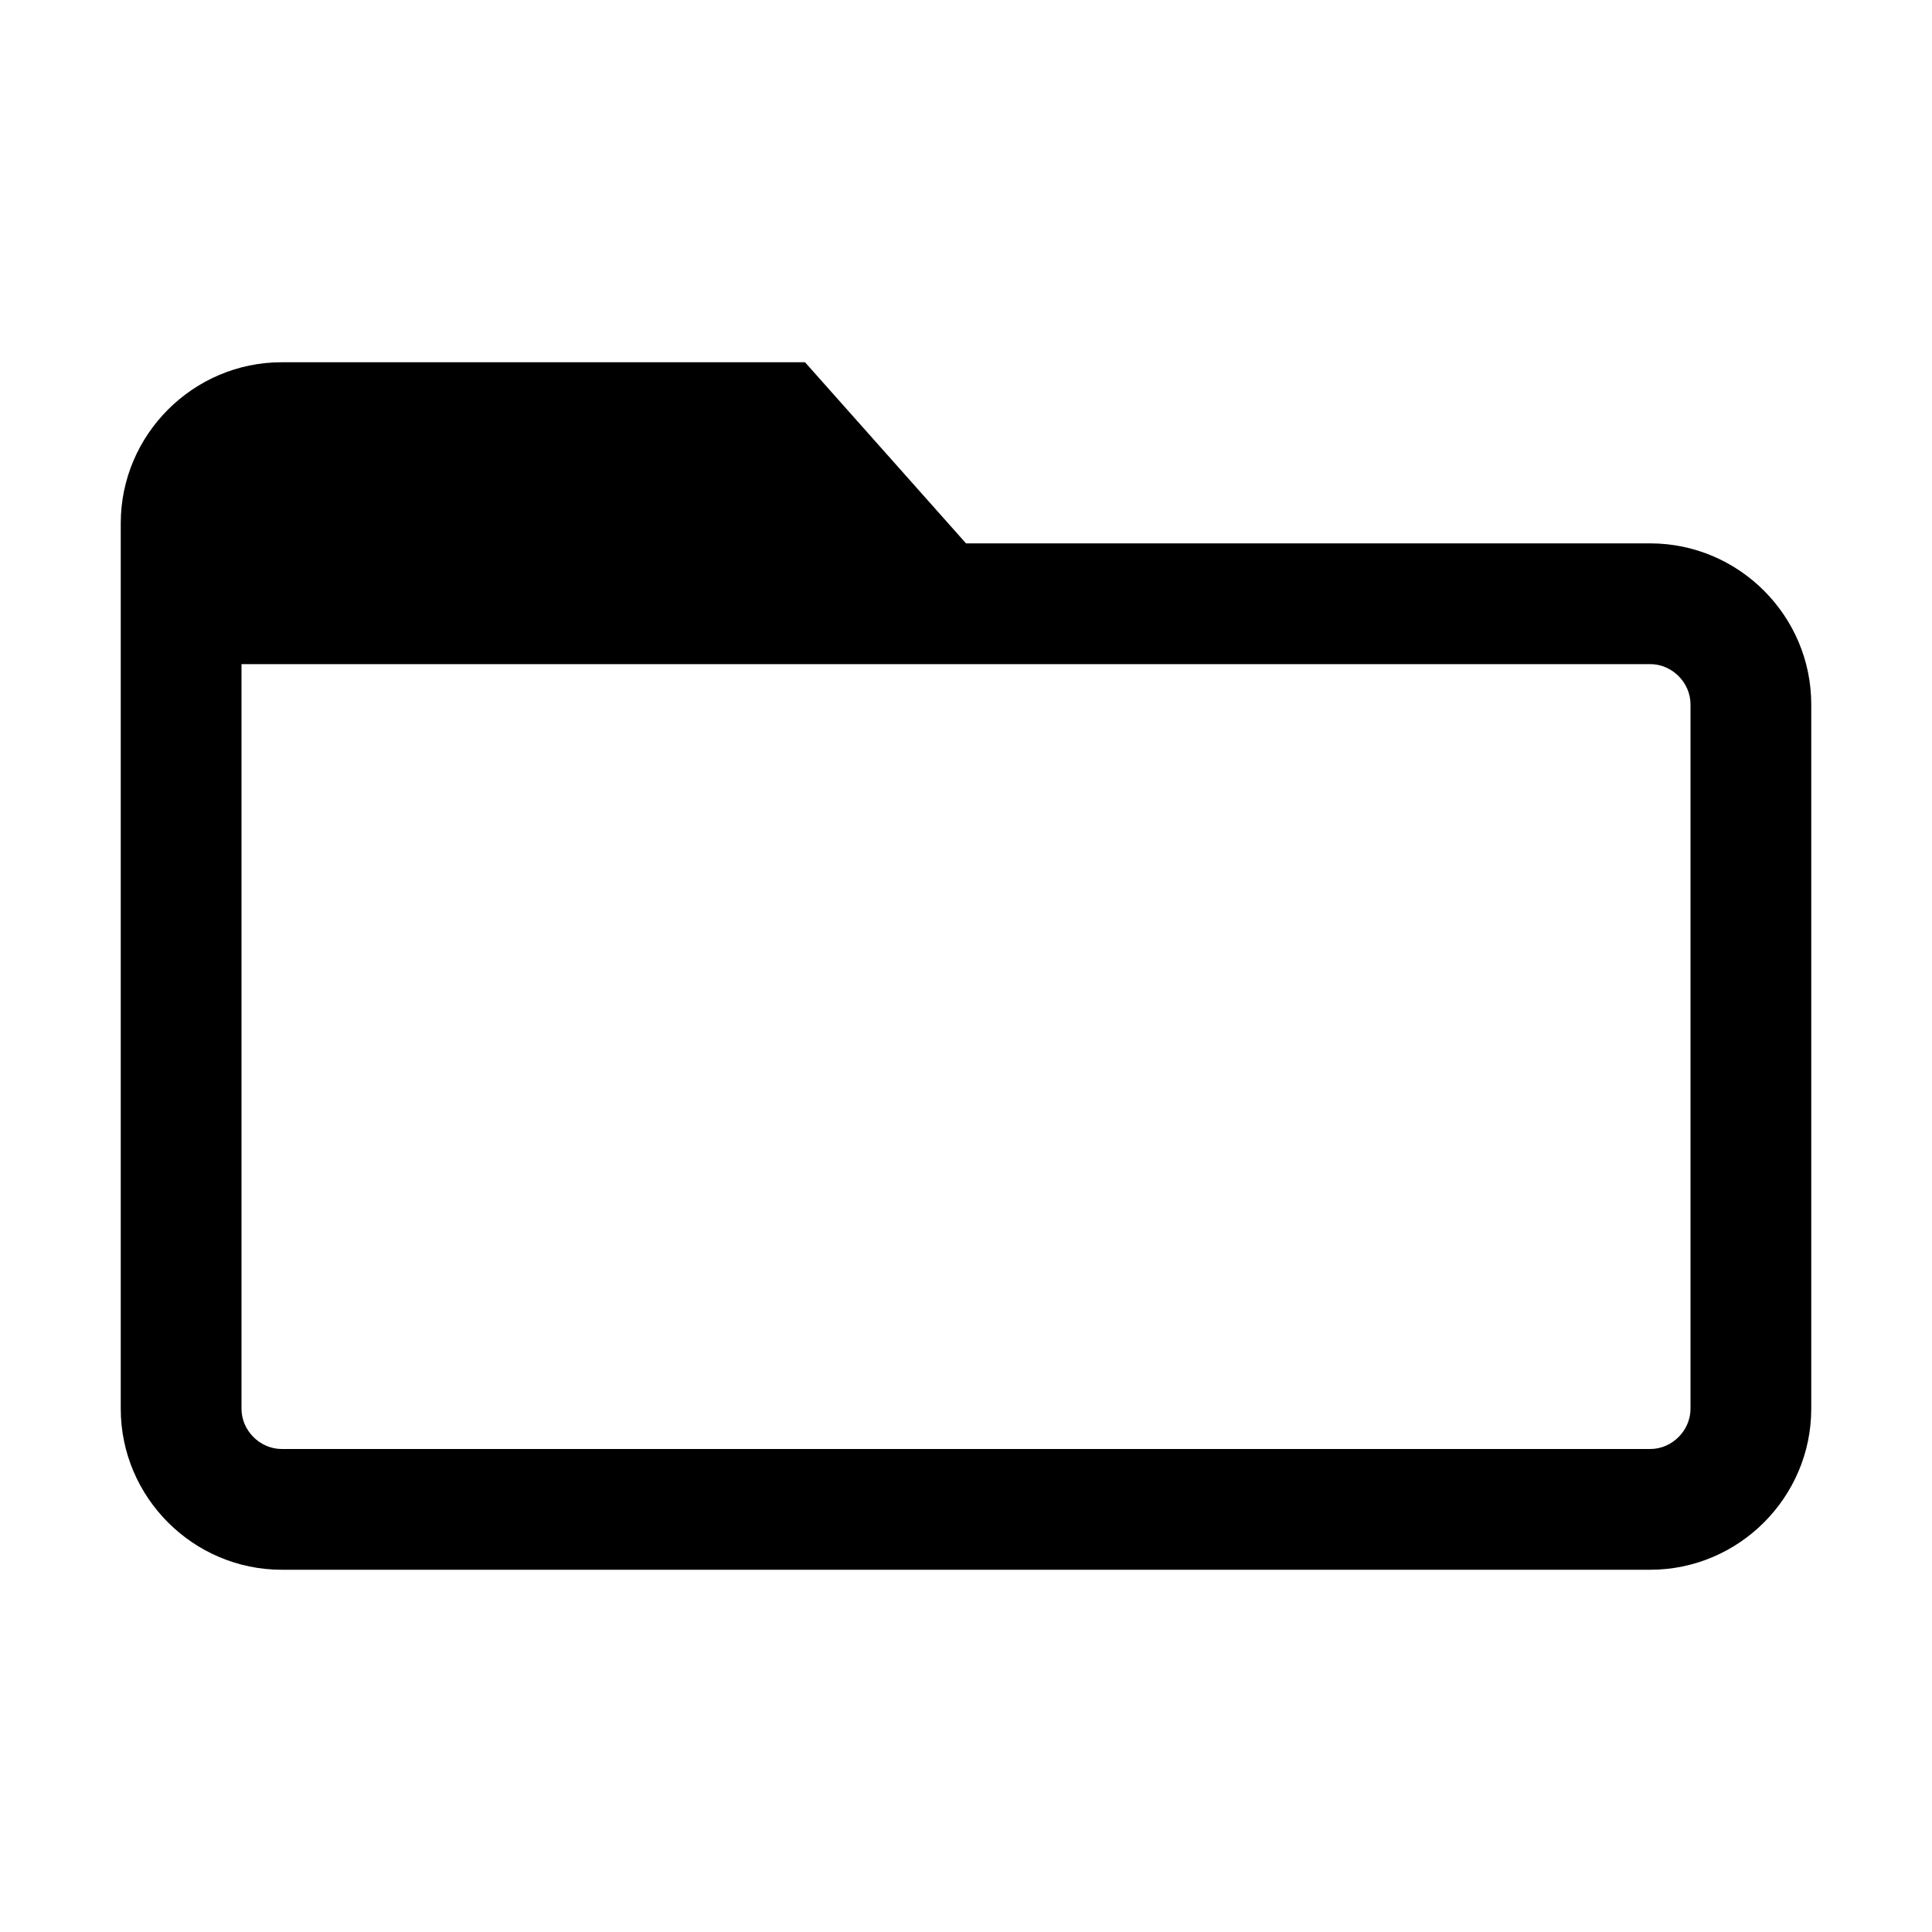
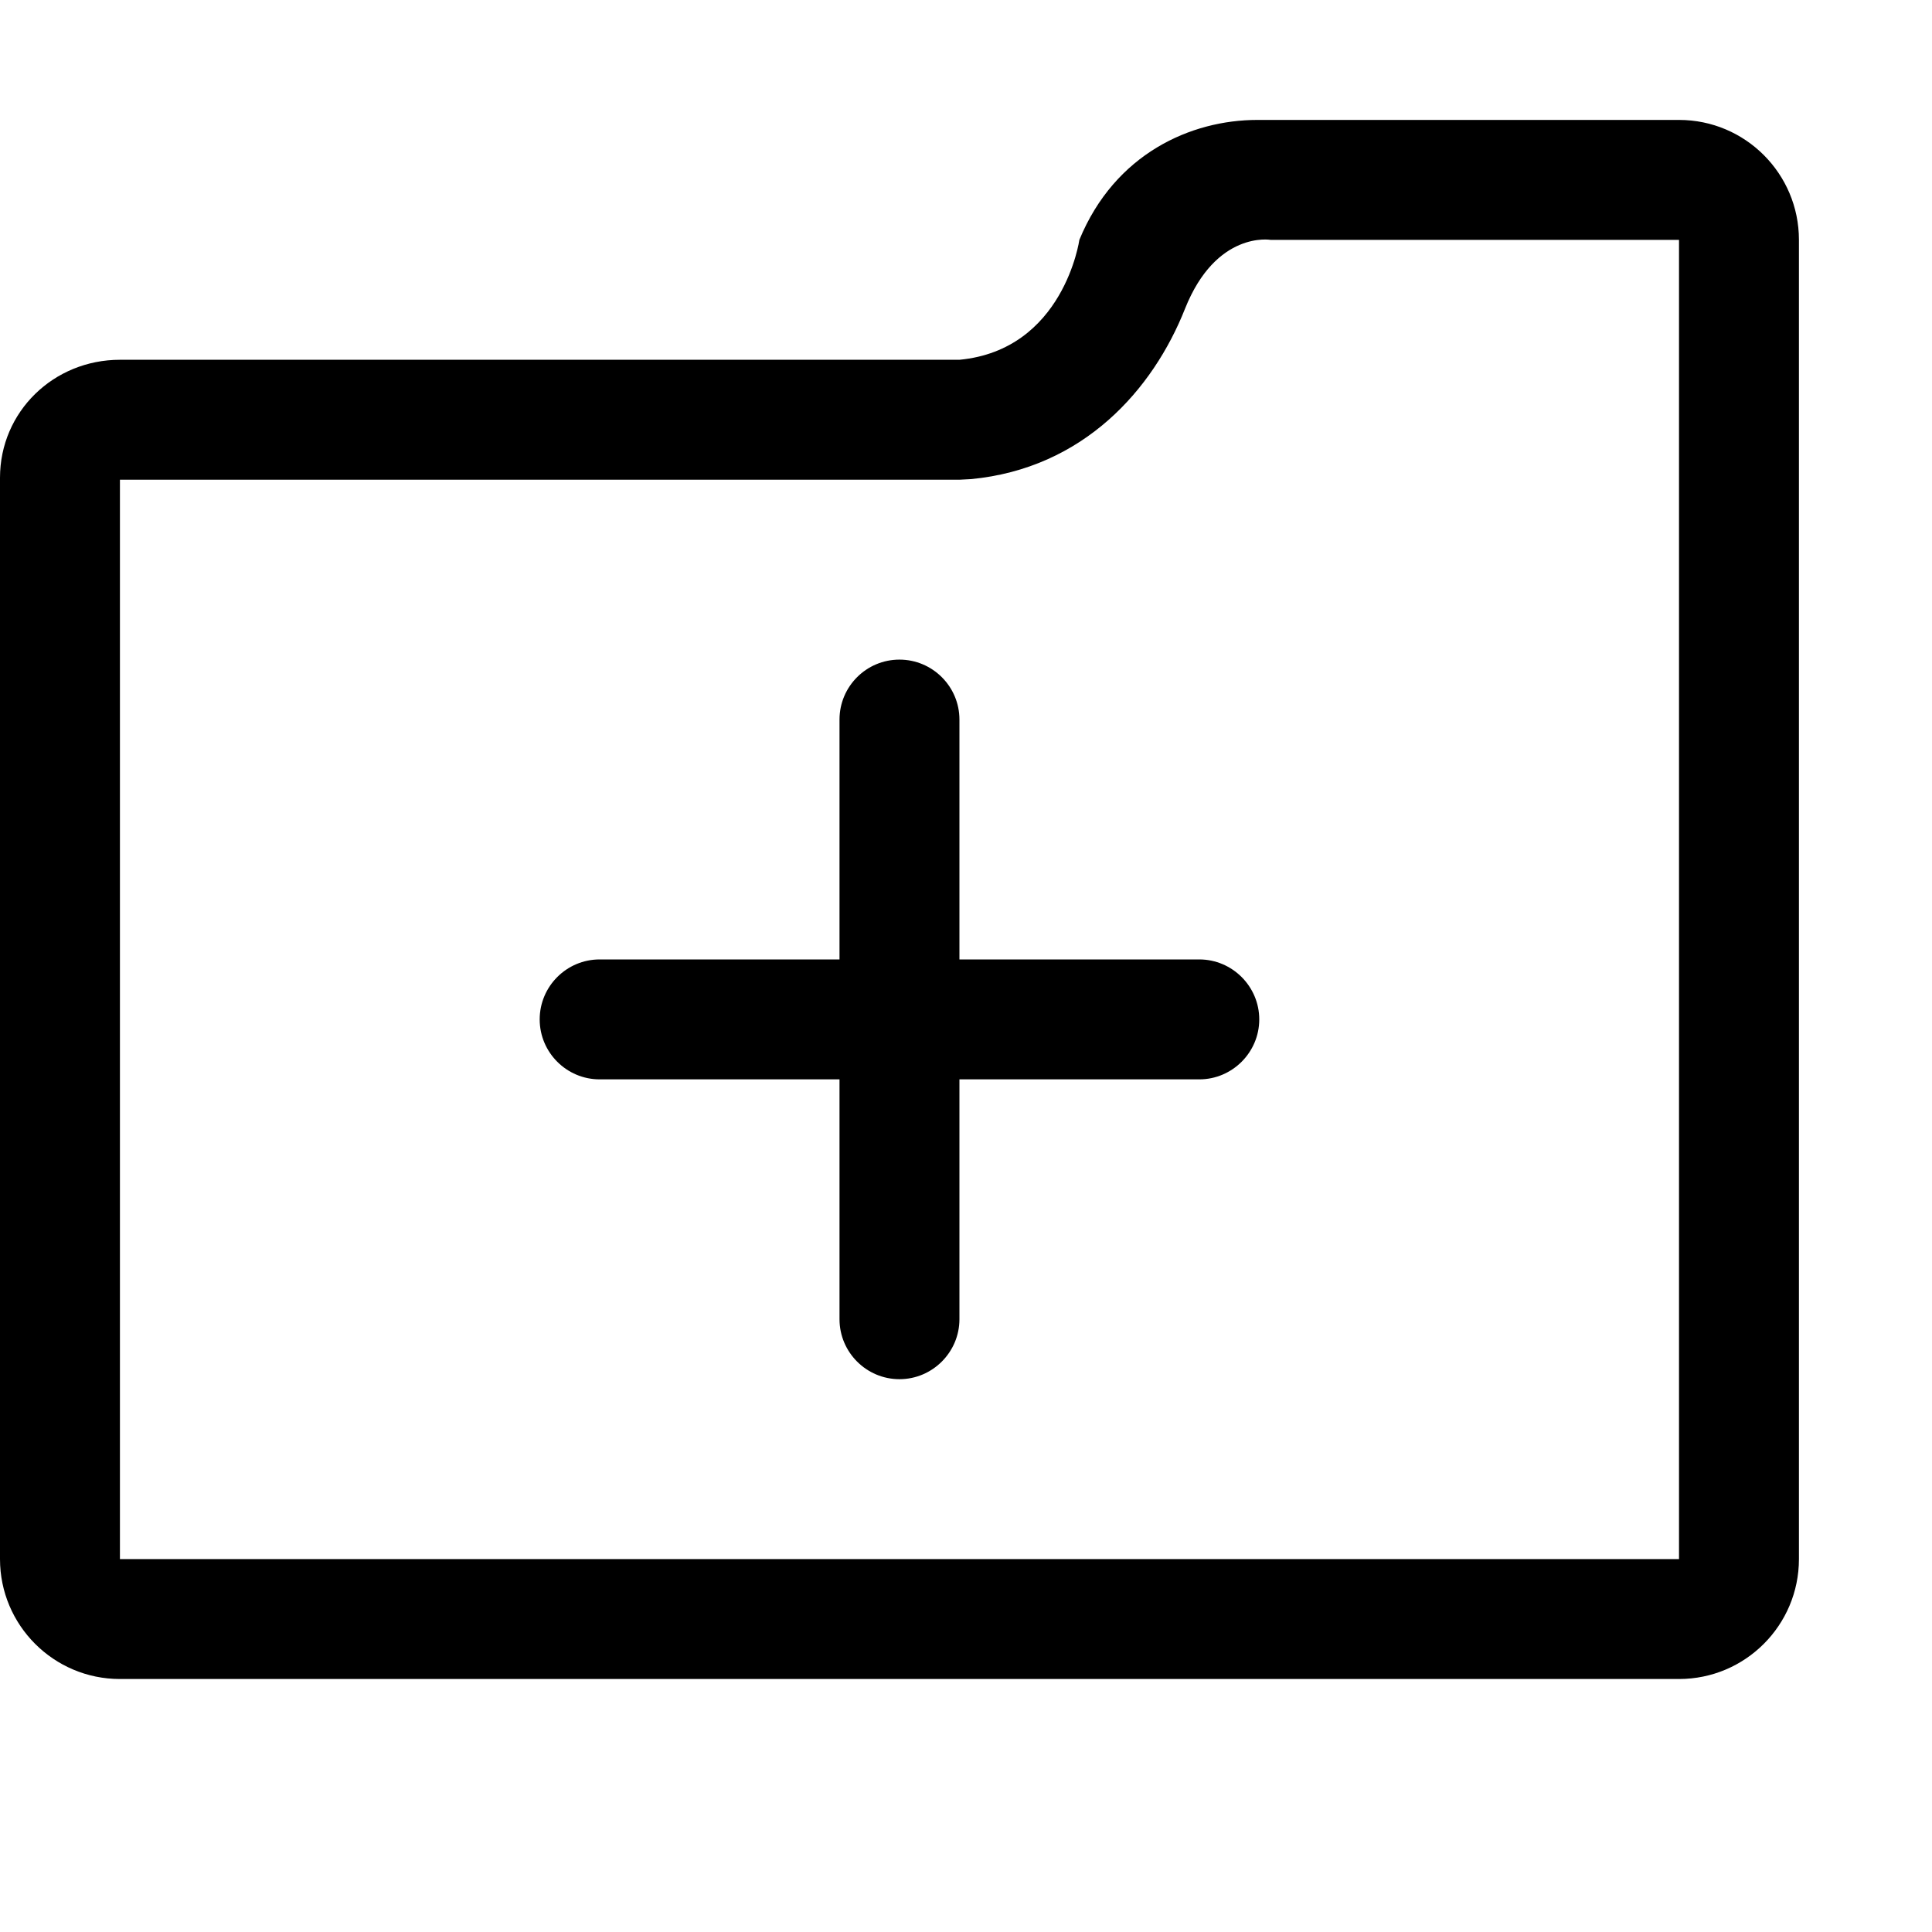
- <svg xmlns="http://www.w3.org/2000/svg" version="1.1" id="Layer_1" x="0px" y="0px" width="512px" height="512px" viewBox="0 0 512 512" enable-background="new 0 0 512 512" xml:space="preserve">
-   <path style="fill:#000000" d="M437.334,144H256.006l-42.668-48H74.666C51.197,96,32,115.198,32,138.667v234.666C32,396.802,51.197,416,74.666,416h362.668  C460.803,416,480,396.802,480,373.333V186.667C480,163.198,460.803,144,437.334,144z M448,373.333  c0,5.782-4.885,10.667-10.666,10.667H74.666C68.884,384,64,379.115,64,373.333V176h373.334c5.781,0,10.666,4.885,10.666,10.667  V373.333z" />
+ <svg xmlns="http://www.w3.org/2000/svg" version="1.1" id="Capa_1" x="0px" y="0px" viewBox="0 0 512 512" style="enable-background:new 0 0 512 512;" xml:space="preserve">
+   <g>
+     <path fill="#000000" d="M444.955,31.782H333.208c-17.576,0-37.758,8.931-47.165,31.782c0,0-4.132,29.145-31.782,31.782         H31.782C14.239,95.347,0,109.077,0,126.621v286.551c0,17.544,14.239,31.783,31.782,31.783h413.172         c17.544,0,31.782-14.239,31.782-31.783V63.565C476.737,46.021,462.499,31.782,444.955,31.782z M444.955,126.621v286.551H31.782         V127.13H254.26l3.051-0.159c29.812-2.829,48.246-23.71,56.732-45.163c8.263-20.722,22.661-18.243,22.661-18.243h108.251V126.621         z" />
+     <path fill="#000000" d="M317.825,254.26H254.26v-63.565c0-8.772-7.151-15.891-15.891-15.891         c-8.772,0-15.891,7.119-15.891,15.891v63.565h-63.565c-8.772,0-15.891,7.151-15.891,15.891s7.119,15.891,15.891,15.891h63.565         v63.565c0,8.74,7.119,15.891,15.891,15.891c8.74,0,15.891-7.151,15.891-15.891v-63.565h63.565         c8.74,0,15.891-7.151,15.891-15.891S326.565,254.26,317.825,254.26z" />
+   </g>
</svg>
